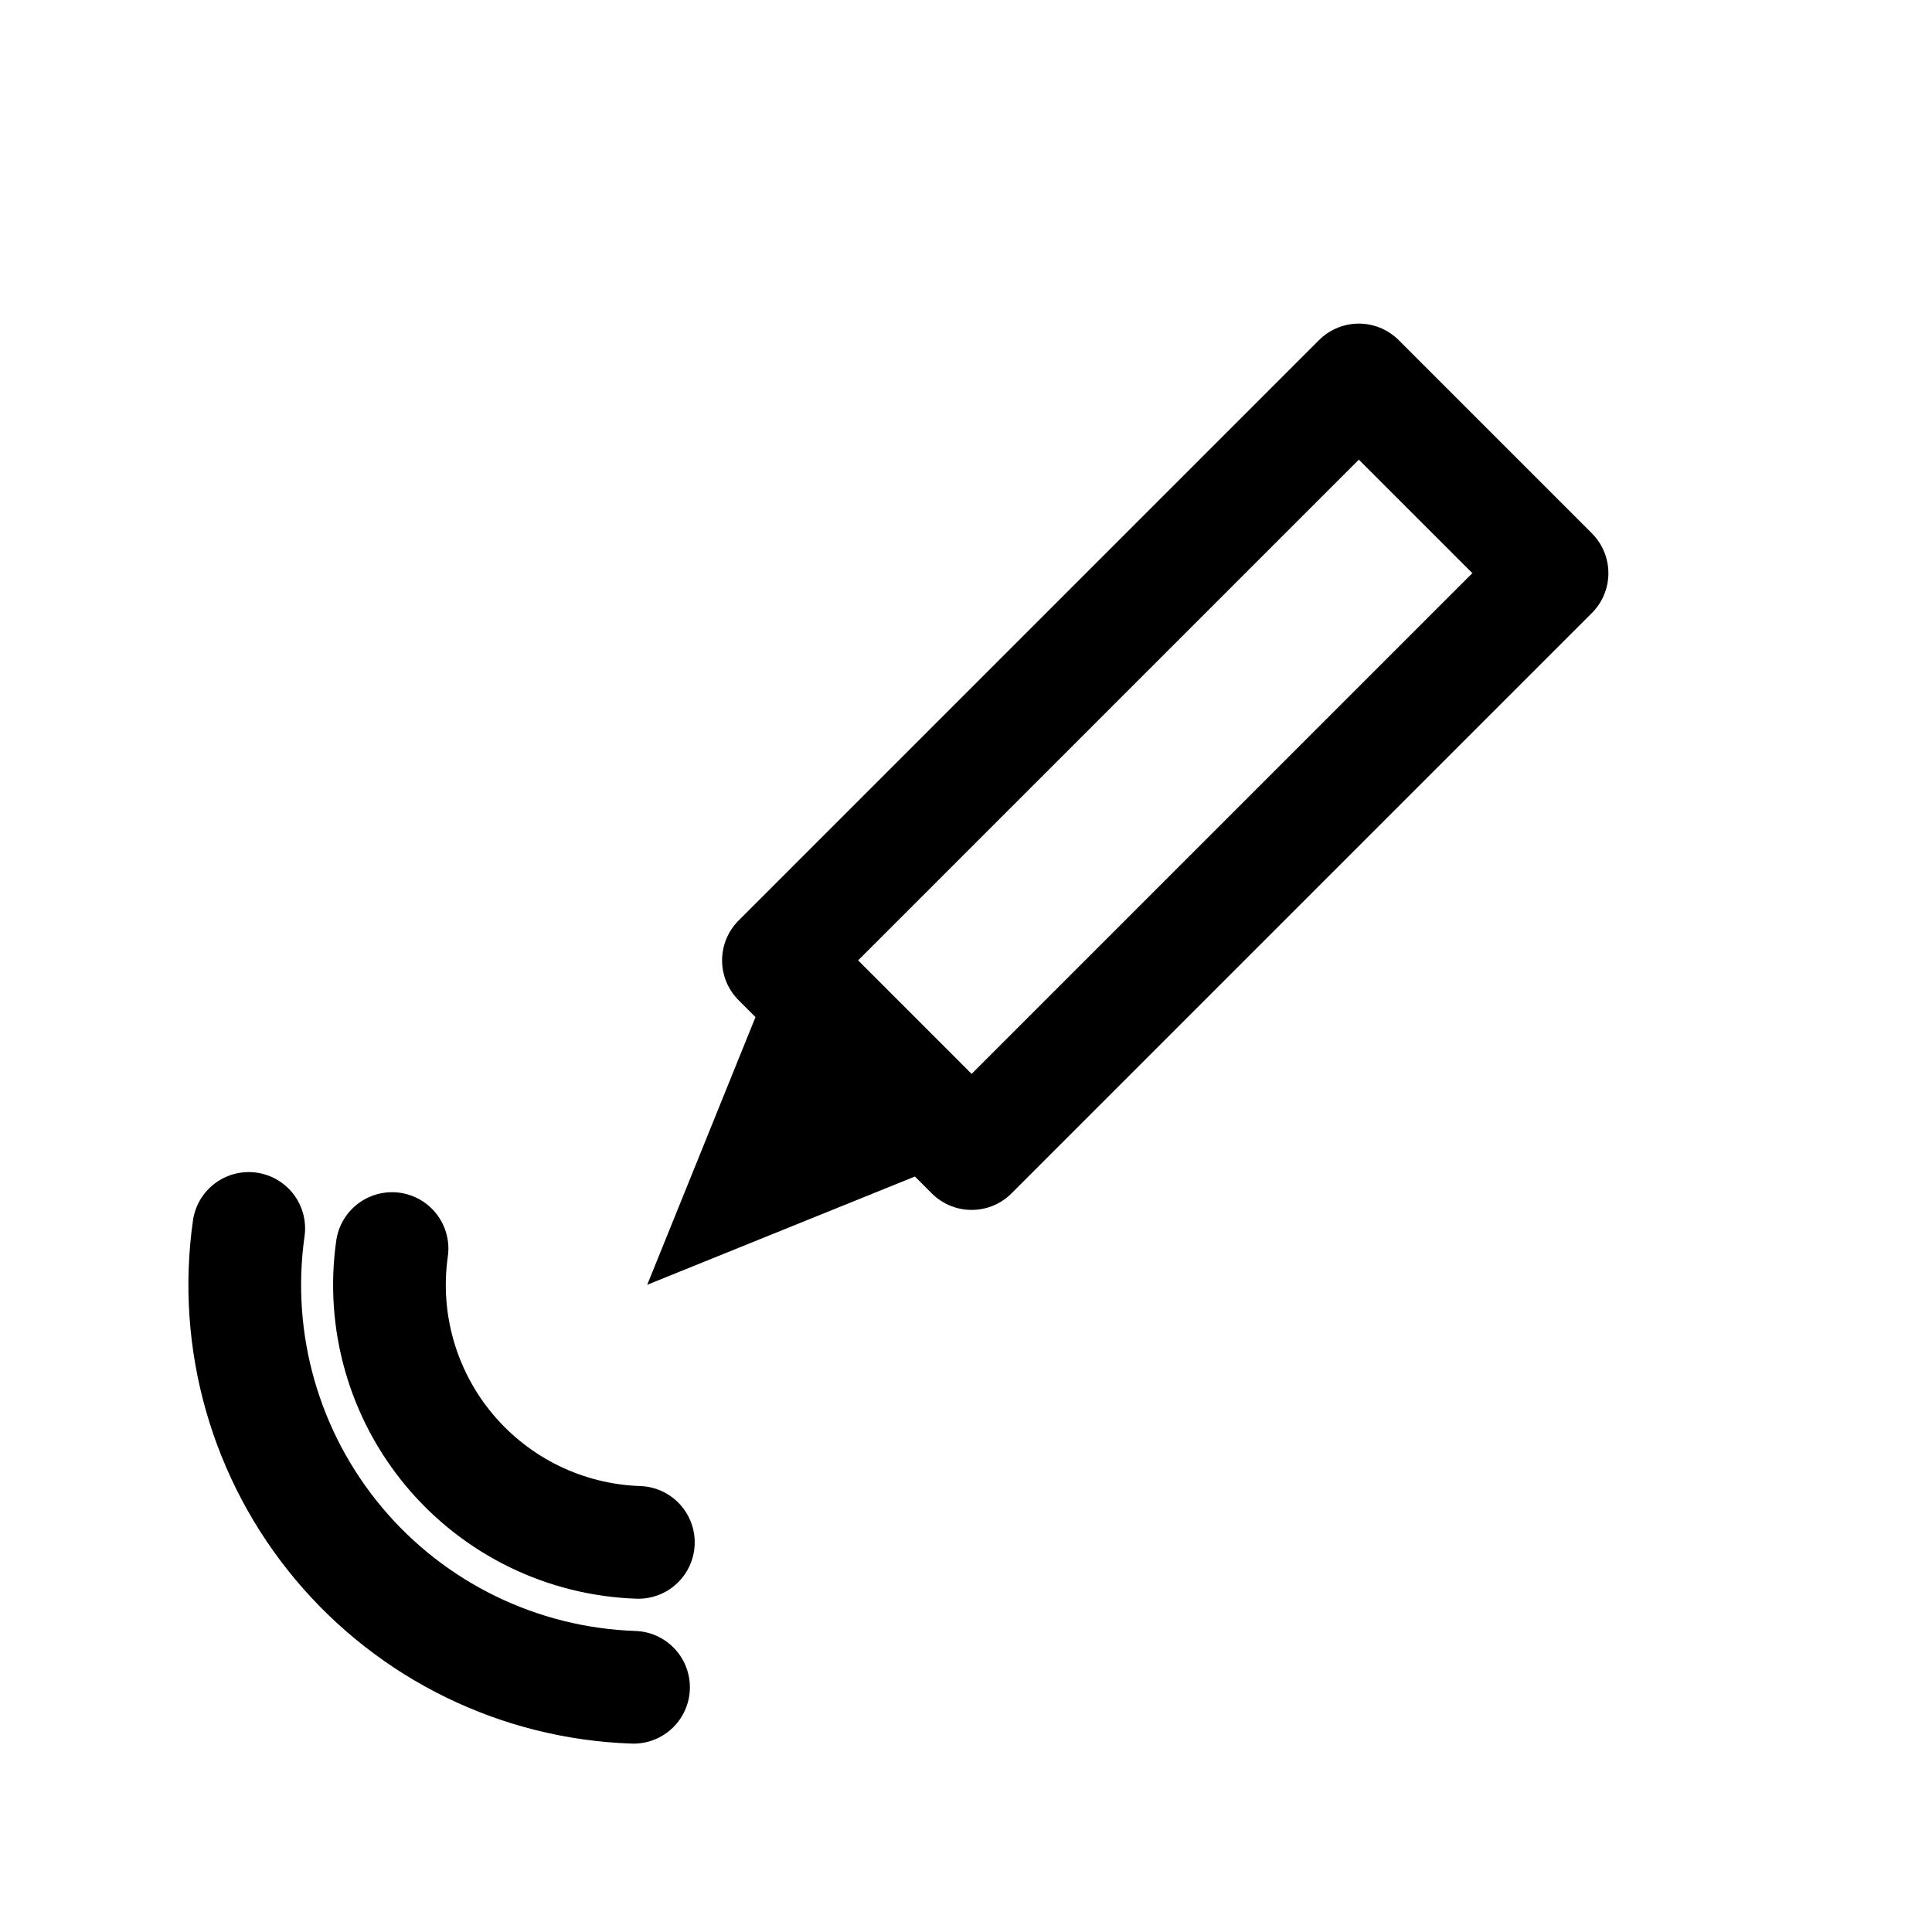
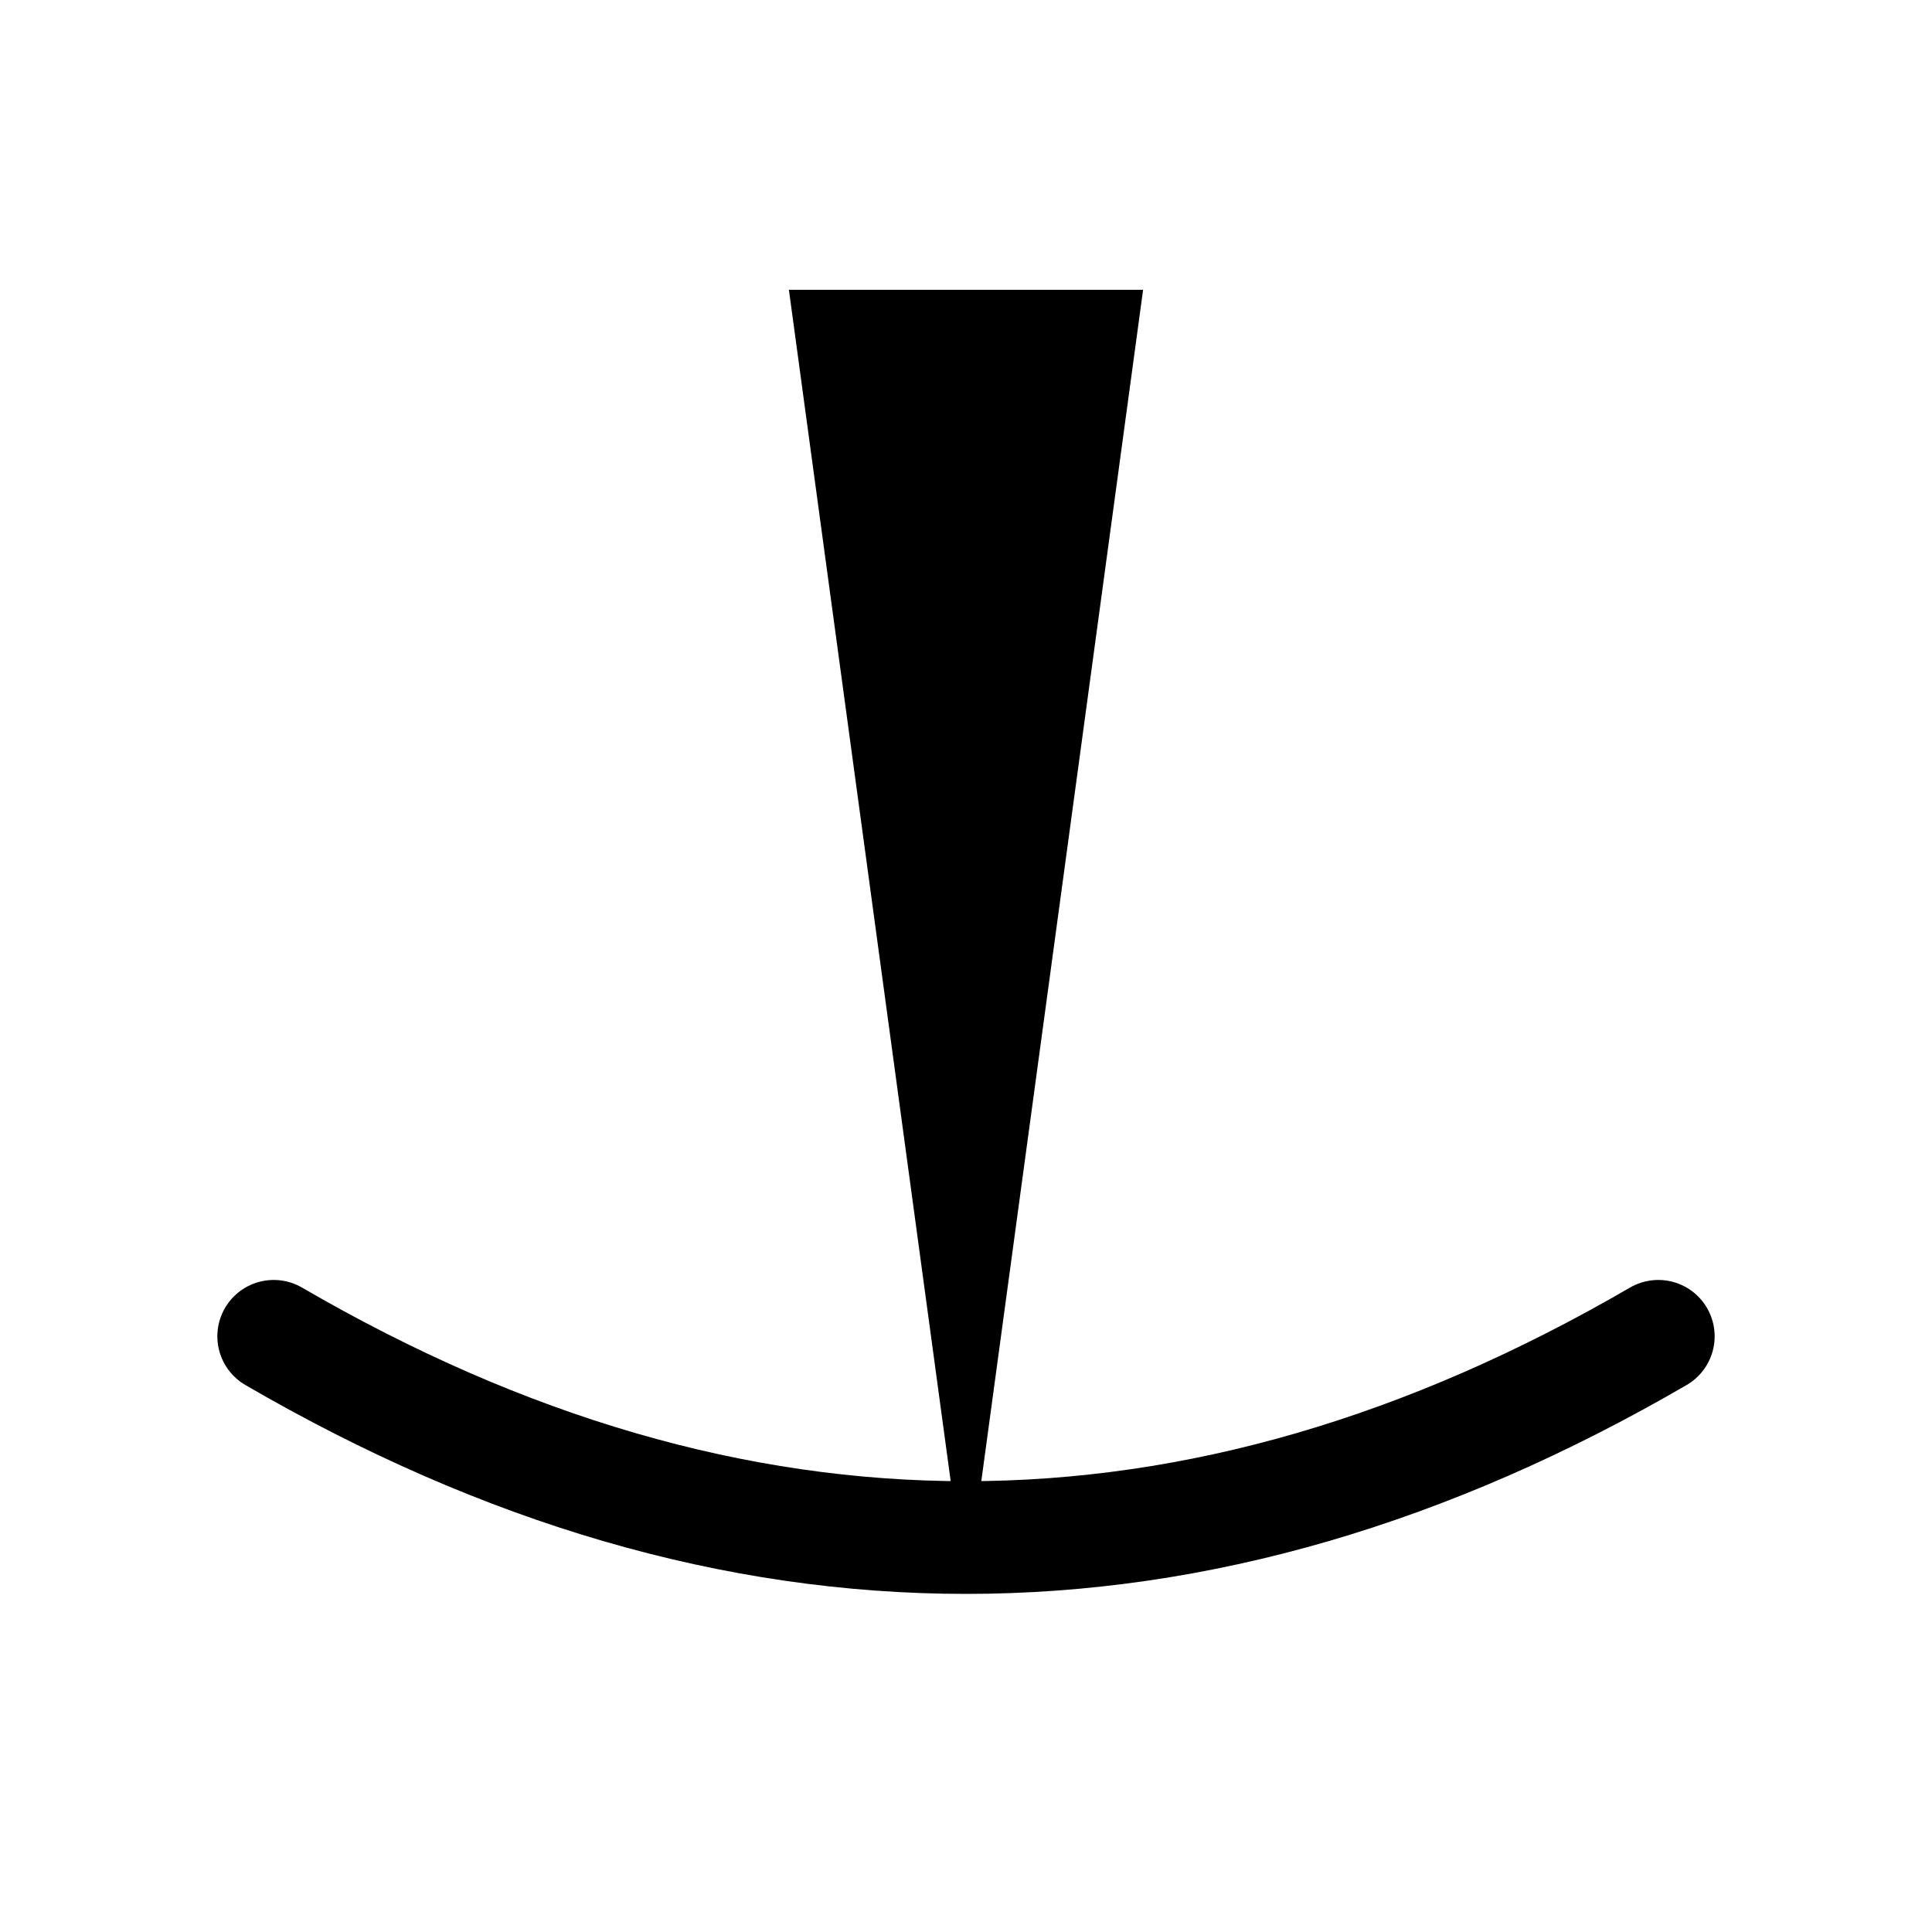
<svg xmlns="http://www.w3.org/2000/svg" viewBox="0 0 24 24" width="24" height="24" fill="none" stroke="currentColor" stroke-width="1.4" stroke-linecap="round" stroke-linejoin="round">
-   <path d="M19.28,7.12L12.07,14.33L9.67,11.93L16.88,4.72Z" />
-   <path d="M7.93,19.16A3.2,3.2 0 0,1 4.87,15.51 M7.87,20.96A5,5 0 0,1 3.09,15.26" />
-   <path d="M12.07,14.33L8.04,15.96L9.67,11.93Z" fill="currentColor" stroke="none" />
+   <path d="M3.4,16.6Q12,21.6 20.6,16.6" />
+   <path d="M9.8,3.6L14.2,3.6L12,19.8Z" fill="currentColor" stroke="none" />
</svg>
